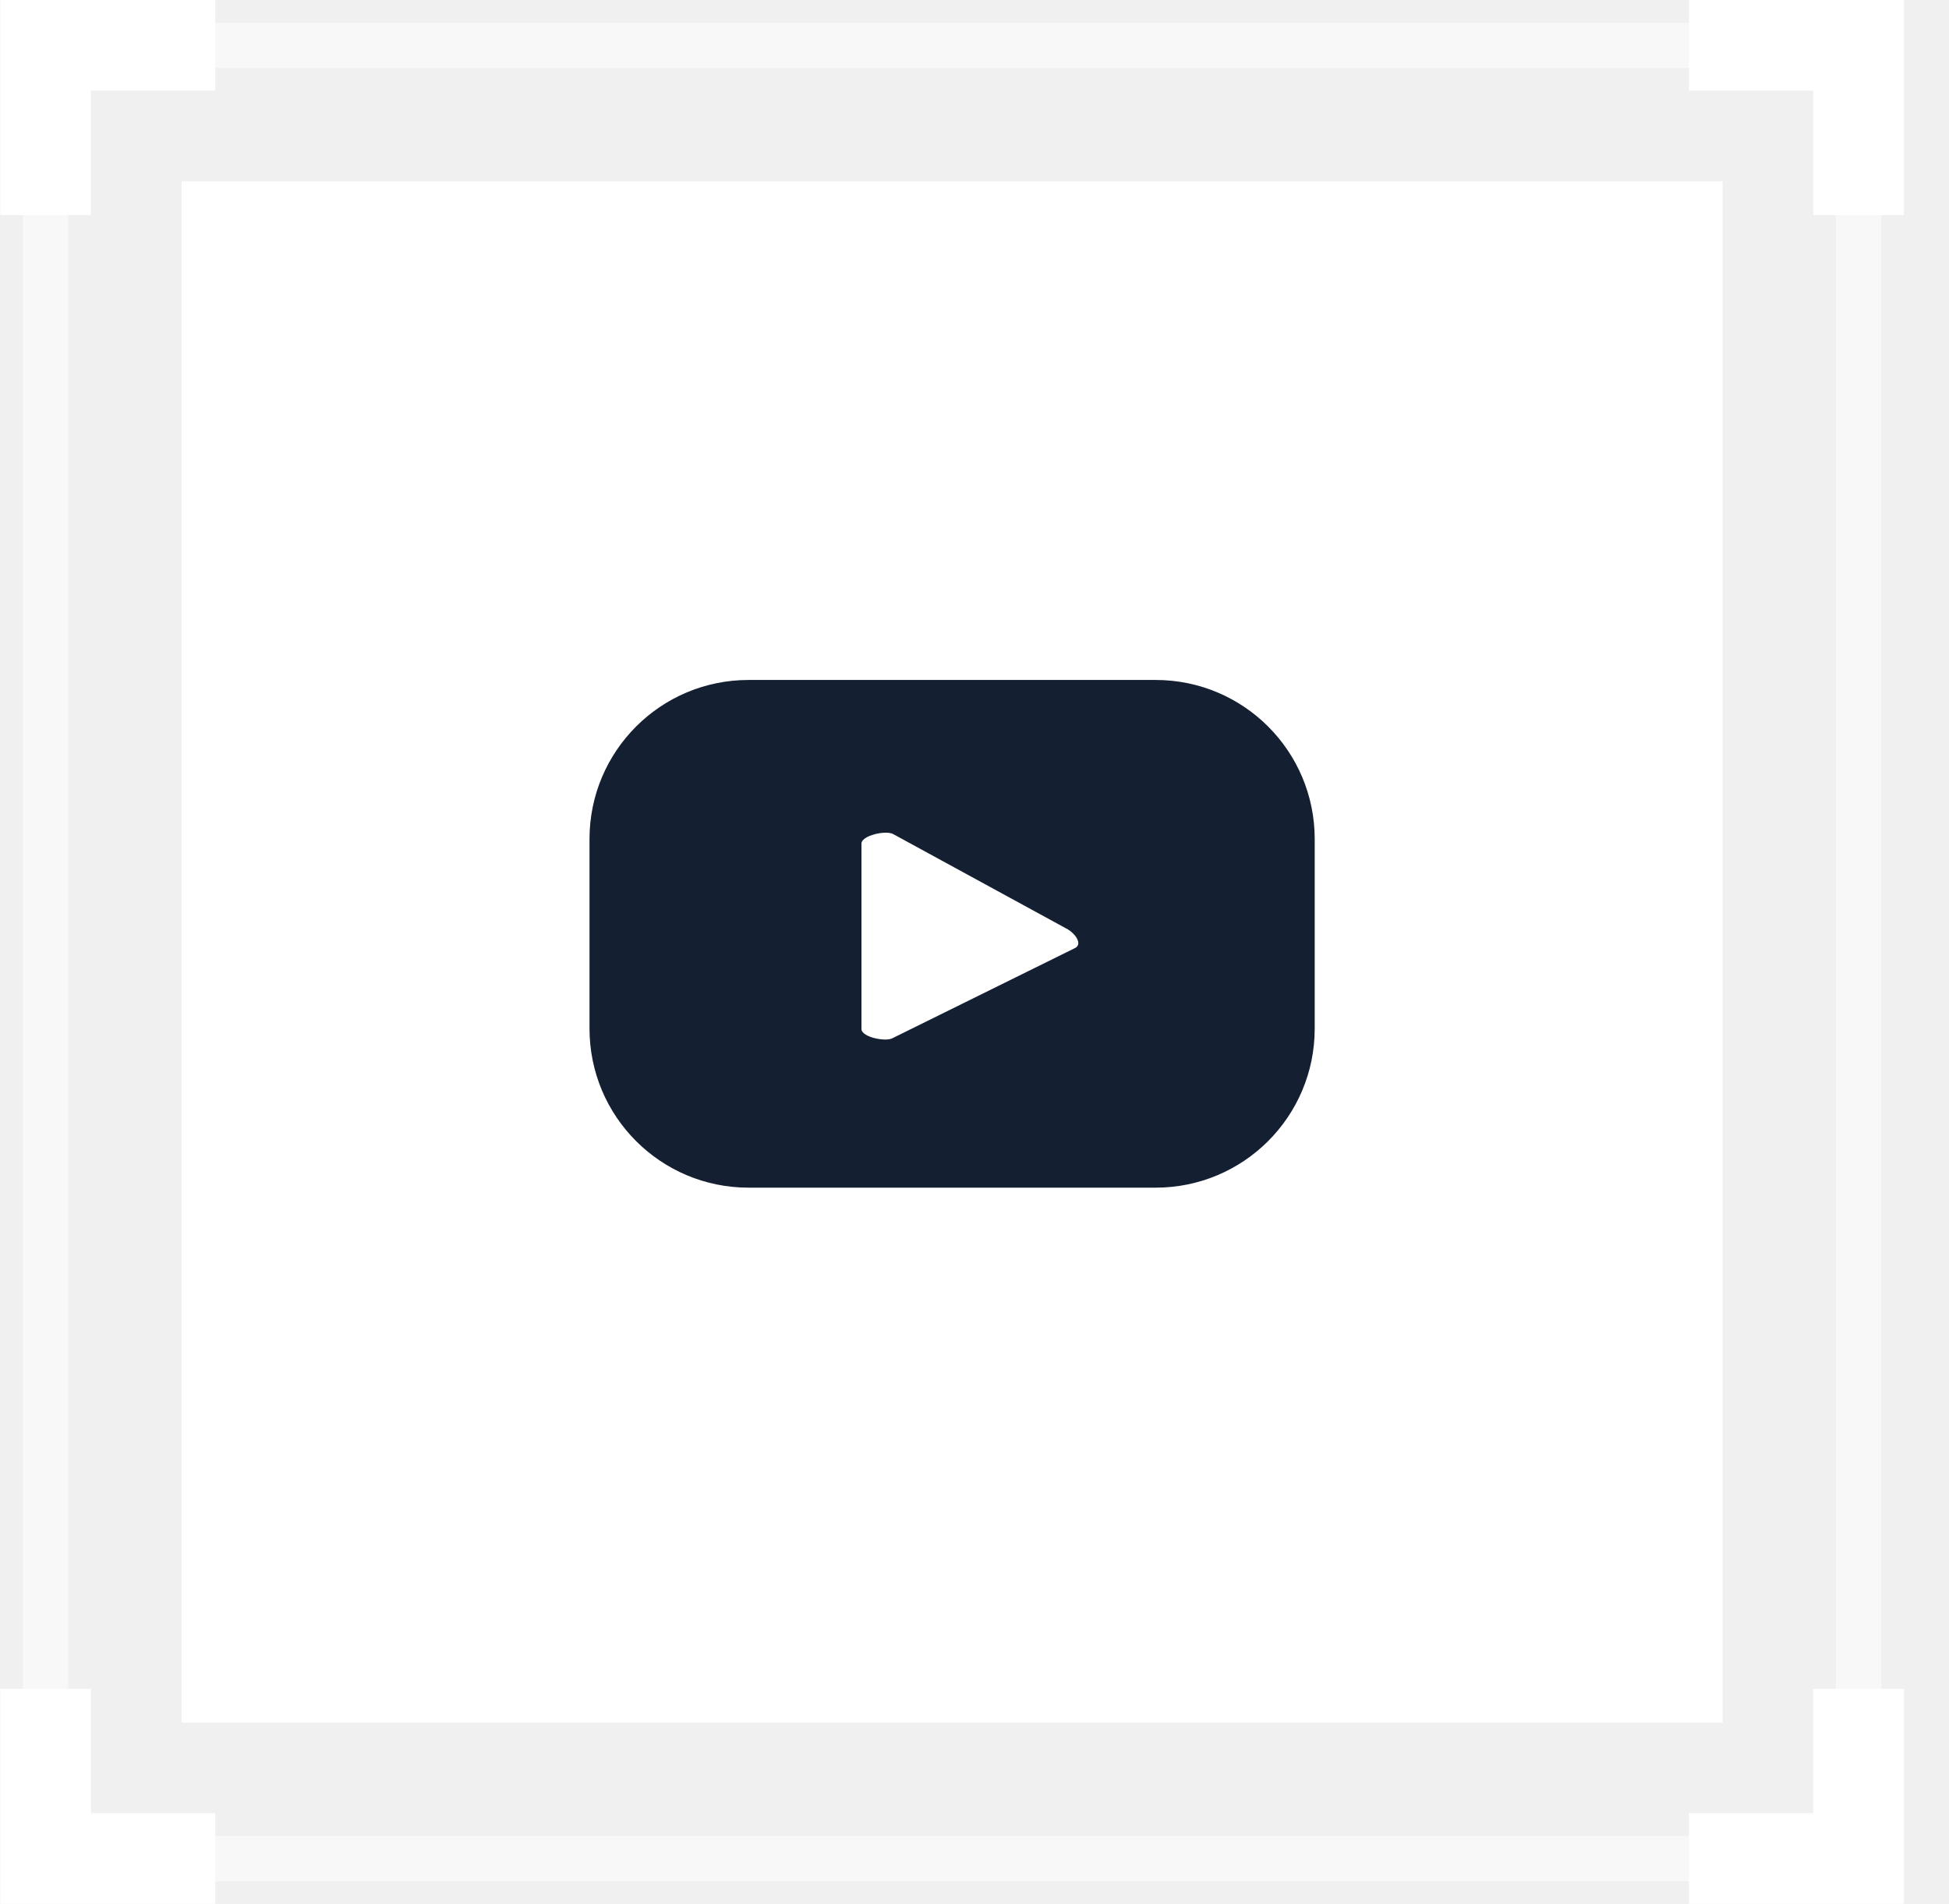
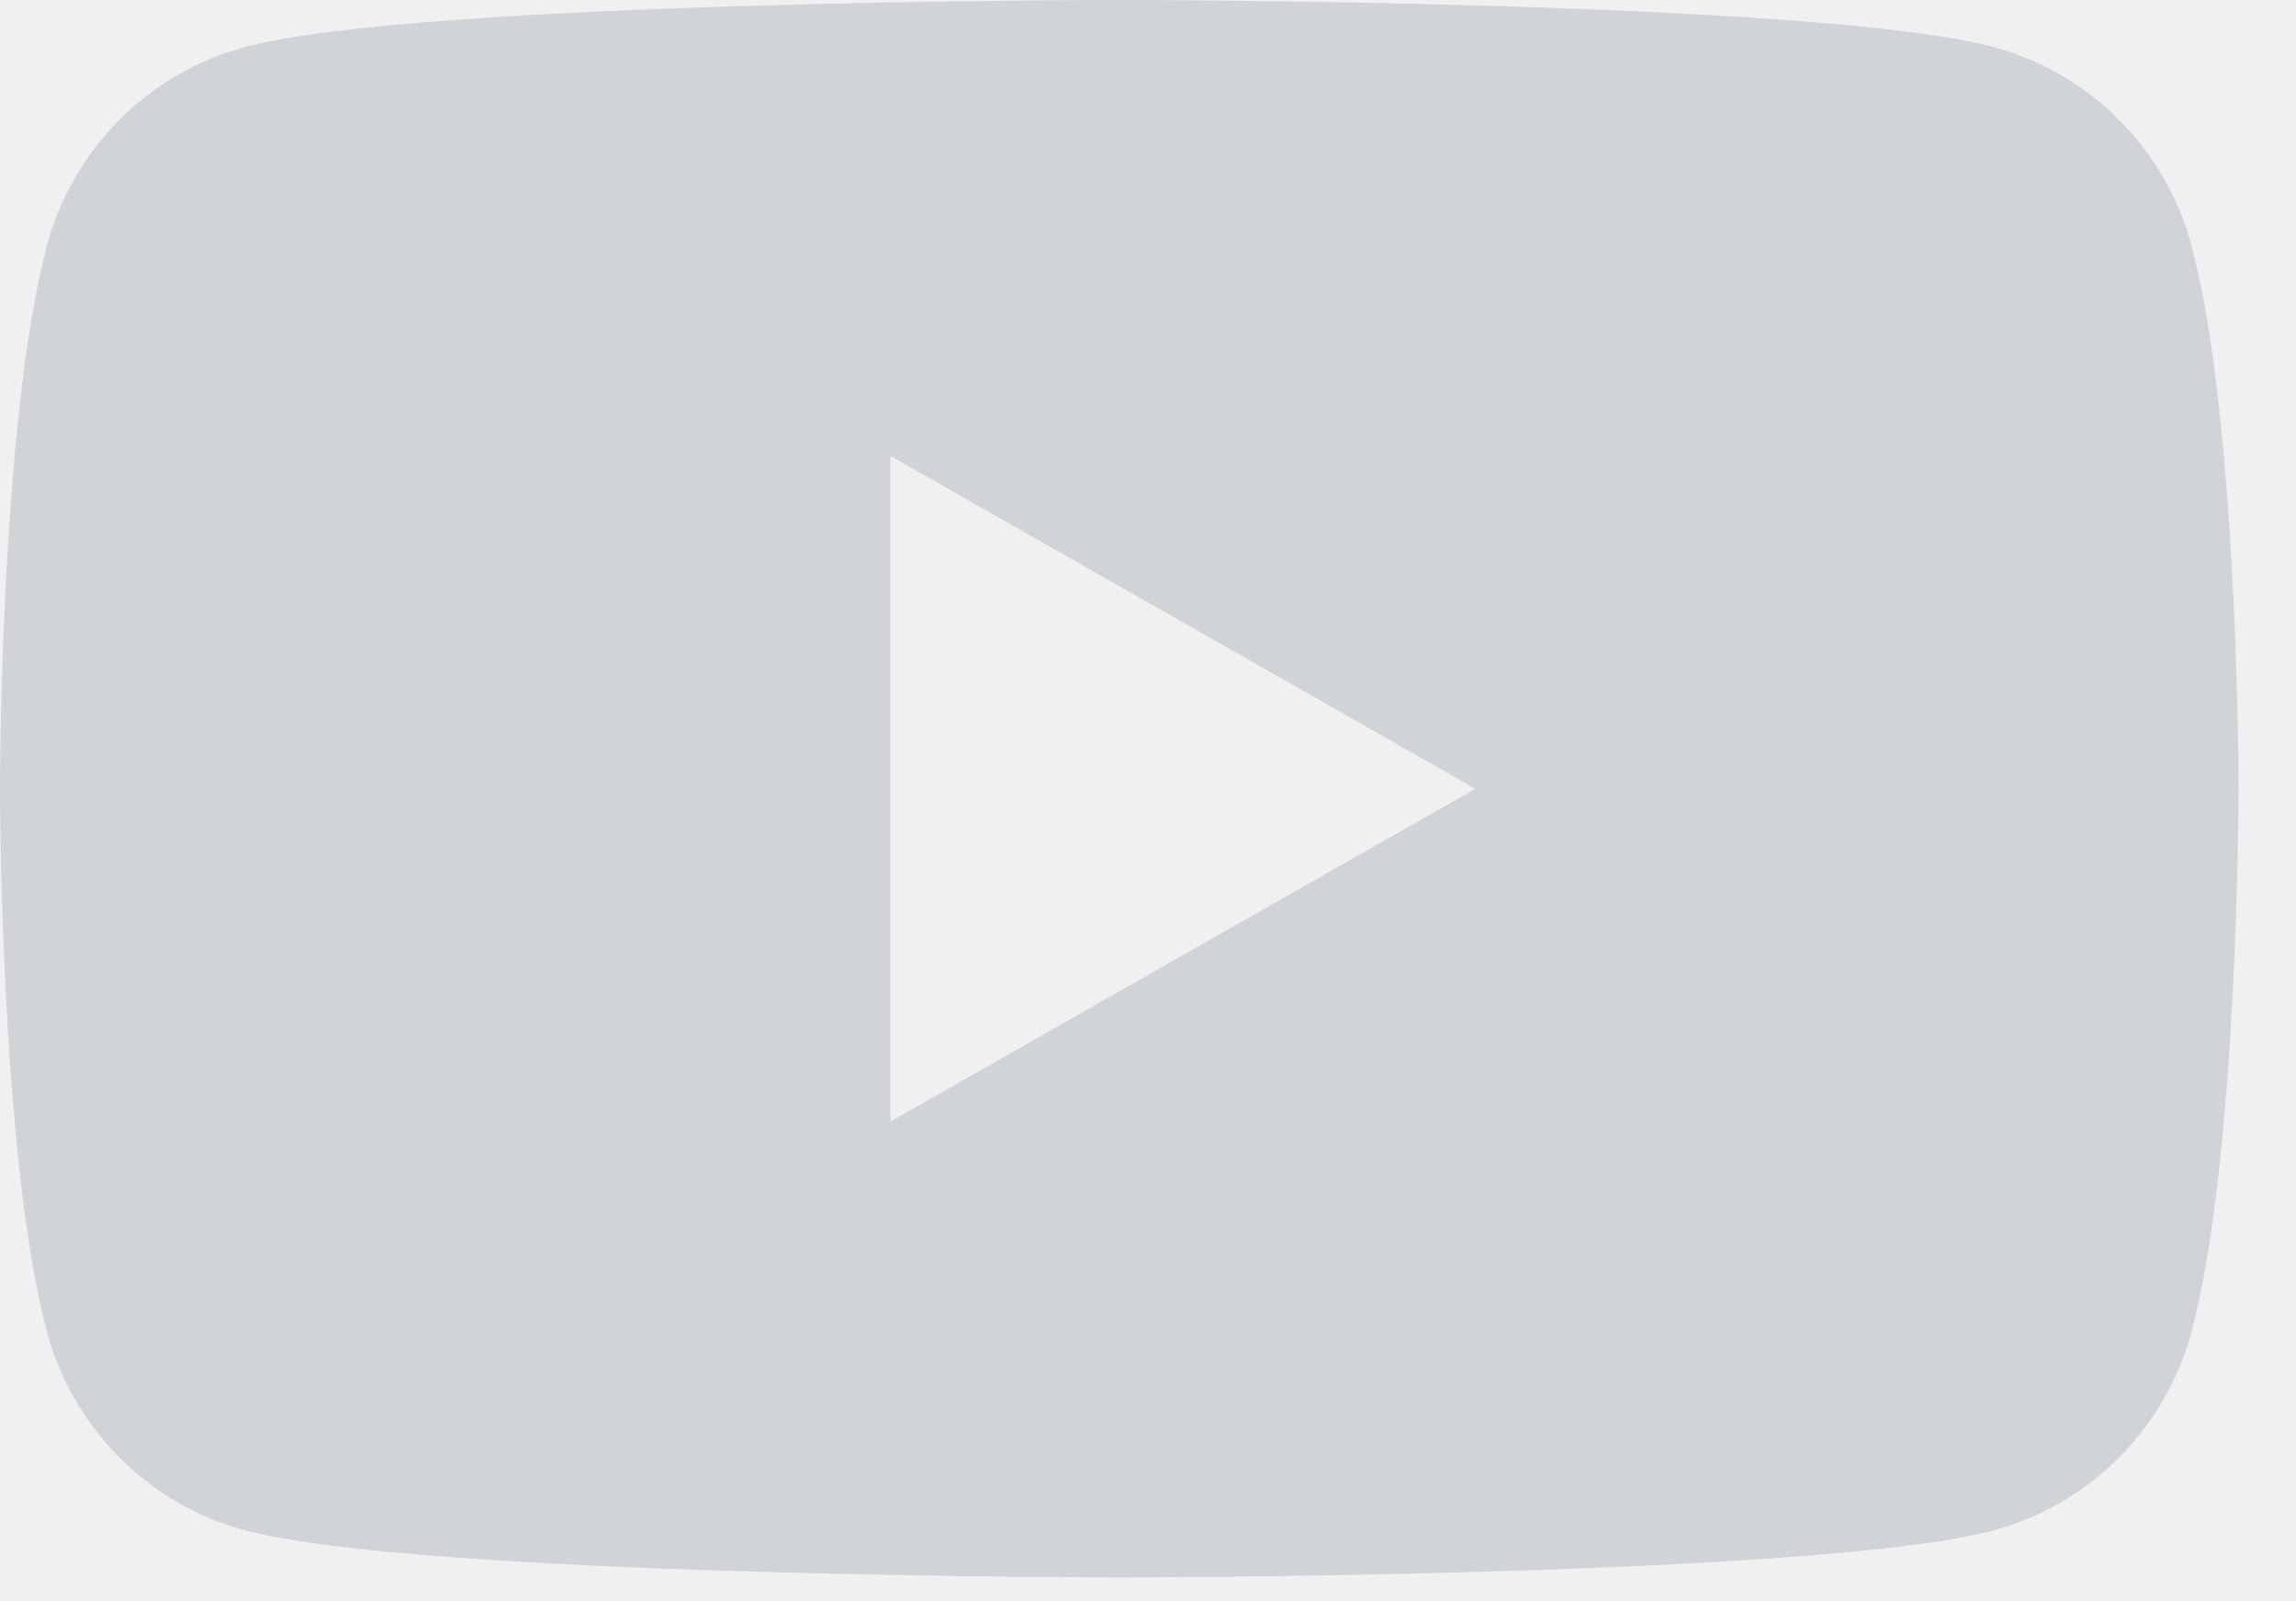
- <svg xmlns="http://www.w3.org/2000/svg" width="43" height="42" viewBox="0 0 43 42" fill="none">
-   <path opacity="0.5" d="M41.006 1H1.006V41H41.006V1Z" stroke="white" stroke-miterlimit="10" />
-   <rect x="4.006" y="4" width="34" height="34" fill="white" />
-   <path d="M29.006 18.51C29.006 16.57 27.436 15 25.496 15H16.516C14.576 15 13.006 16.57 13.006 18.51V22.69C13.006 24.63 14.576 26.2 16.516 26.2H25.496C27.436 26.2 29.006 24.63 29.006 22.69V18.51ZM23.726 20.91L19.696 22.9C19.546 22.99 19.006 22.88 19.006 22.7V18.61C19.006 18.43 19.546 18.31 19.706 18.4L23.556 20.5C23.716 20.59 23.886 20.82 23.726 20.91Z" fill="#141F32" />
-   <path d="M37.262 1H41.005V4.744" stroke="white" stroke-width="2" stroke-miterlimit="10" />
-   <path d="M1.006 4.744V1H4.749" stroke="white" stroke-width="2" stroke-miterlimit="10" />
-   <path d="M1.006 37.255V40.998H4.749" stroke="white" stroke-width="2" stroke-miterlimit="10" />
-   <path d="M41.005 37.255V40.998H37.262" stroke="white" stroke-width="2" stroke-miterlimit="10" />
+ <svg xmlns="http://www.w3.org/2000/svg" width="33" height="23" viewBox="0 0 33 23" fill="none">
+   <path fill-rule="evenodd" clip-rule="evenodd" d="M28.657 0.677C30.041 1.049 31.131 2.146 31.502 3.54L31.501 3.54C32.174 6.065 32.174 11.334 32.174 11.334C32.174 11.334 32.174 16.603 31.501 19.128C31.131 20.522 30.041 21.619 28.657 21.991C26.148 22.668 16.087 22.668 16.087 22.668C16.087 22.668 6.026 22.668 3.517 21.991C2.132 21.619 1.042 20.522 0.672 19.128C0 16.603 0 11.334 0 11.334C0 11.334 0 6.065 0.672 3.54C1.042 2.146 2.132 1.049 3.517 0.677C6.026 0 16.087 0 16.087 0C16.087 0 26.148 0 28.657 0.677ZM21.205 11.335L12.796 16.119V6.551L21.205 11.335Z" fill="#D0D3D7" />
</svg>
